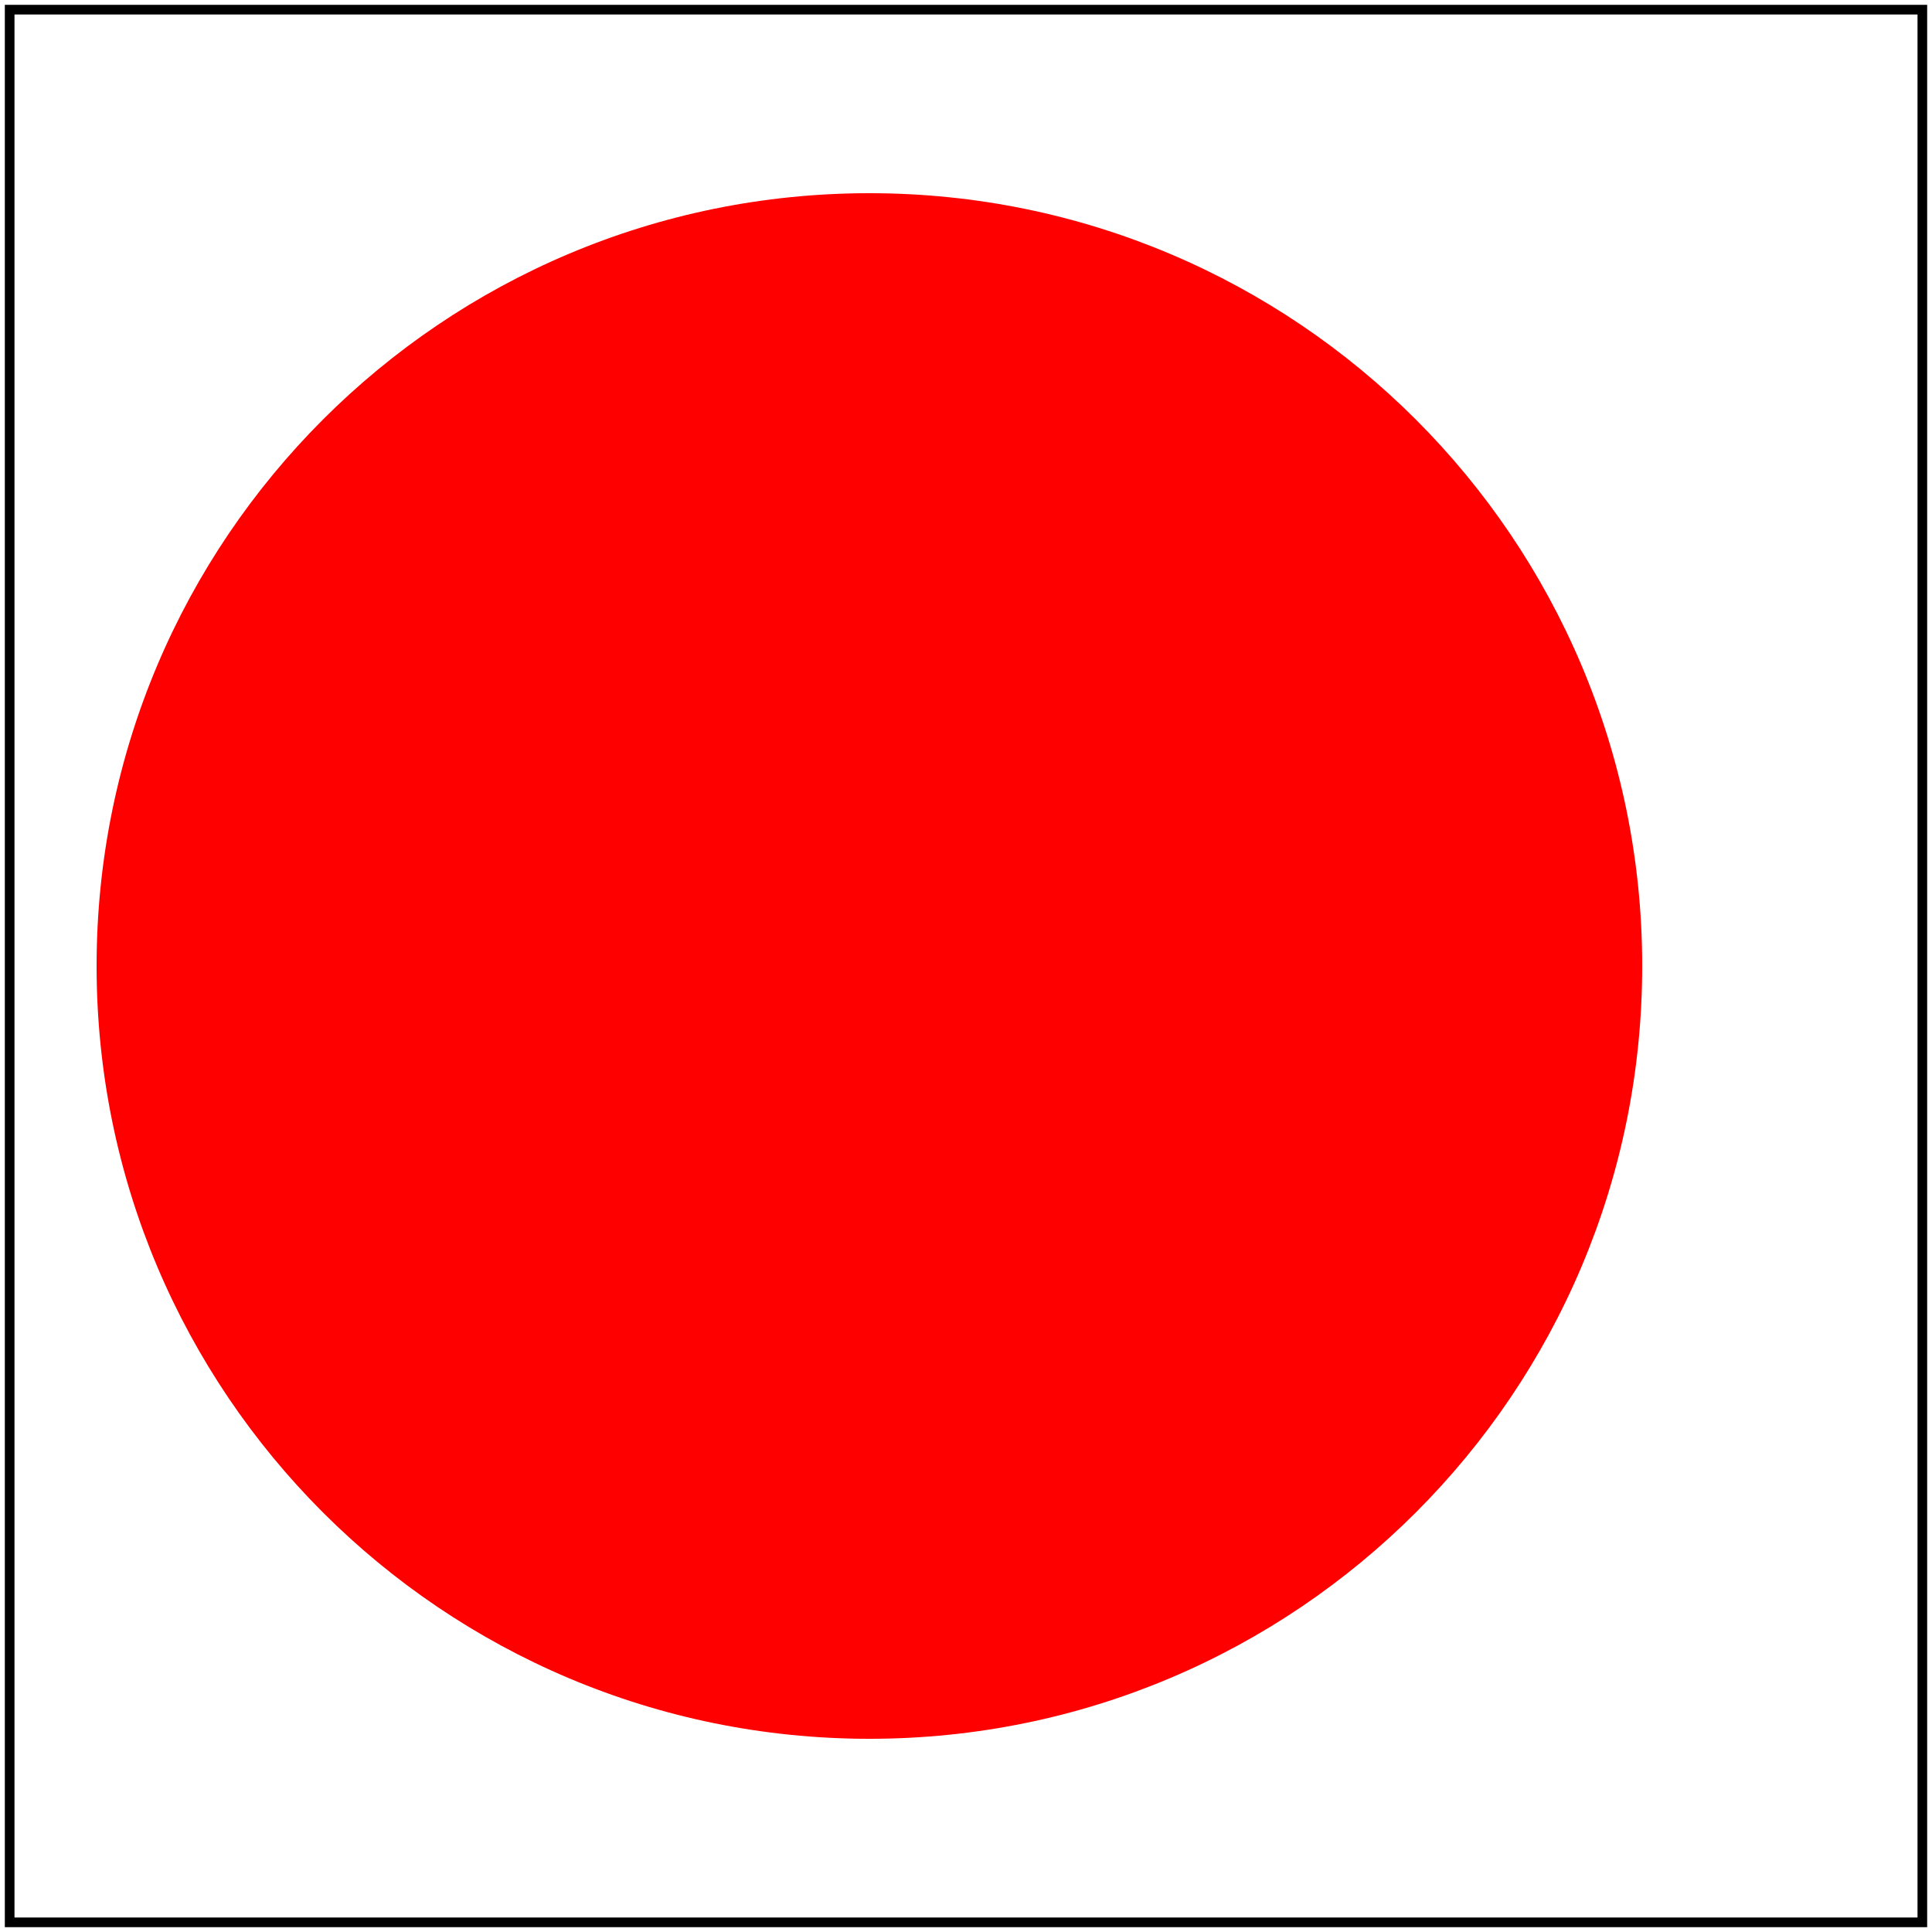
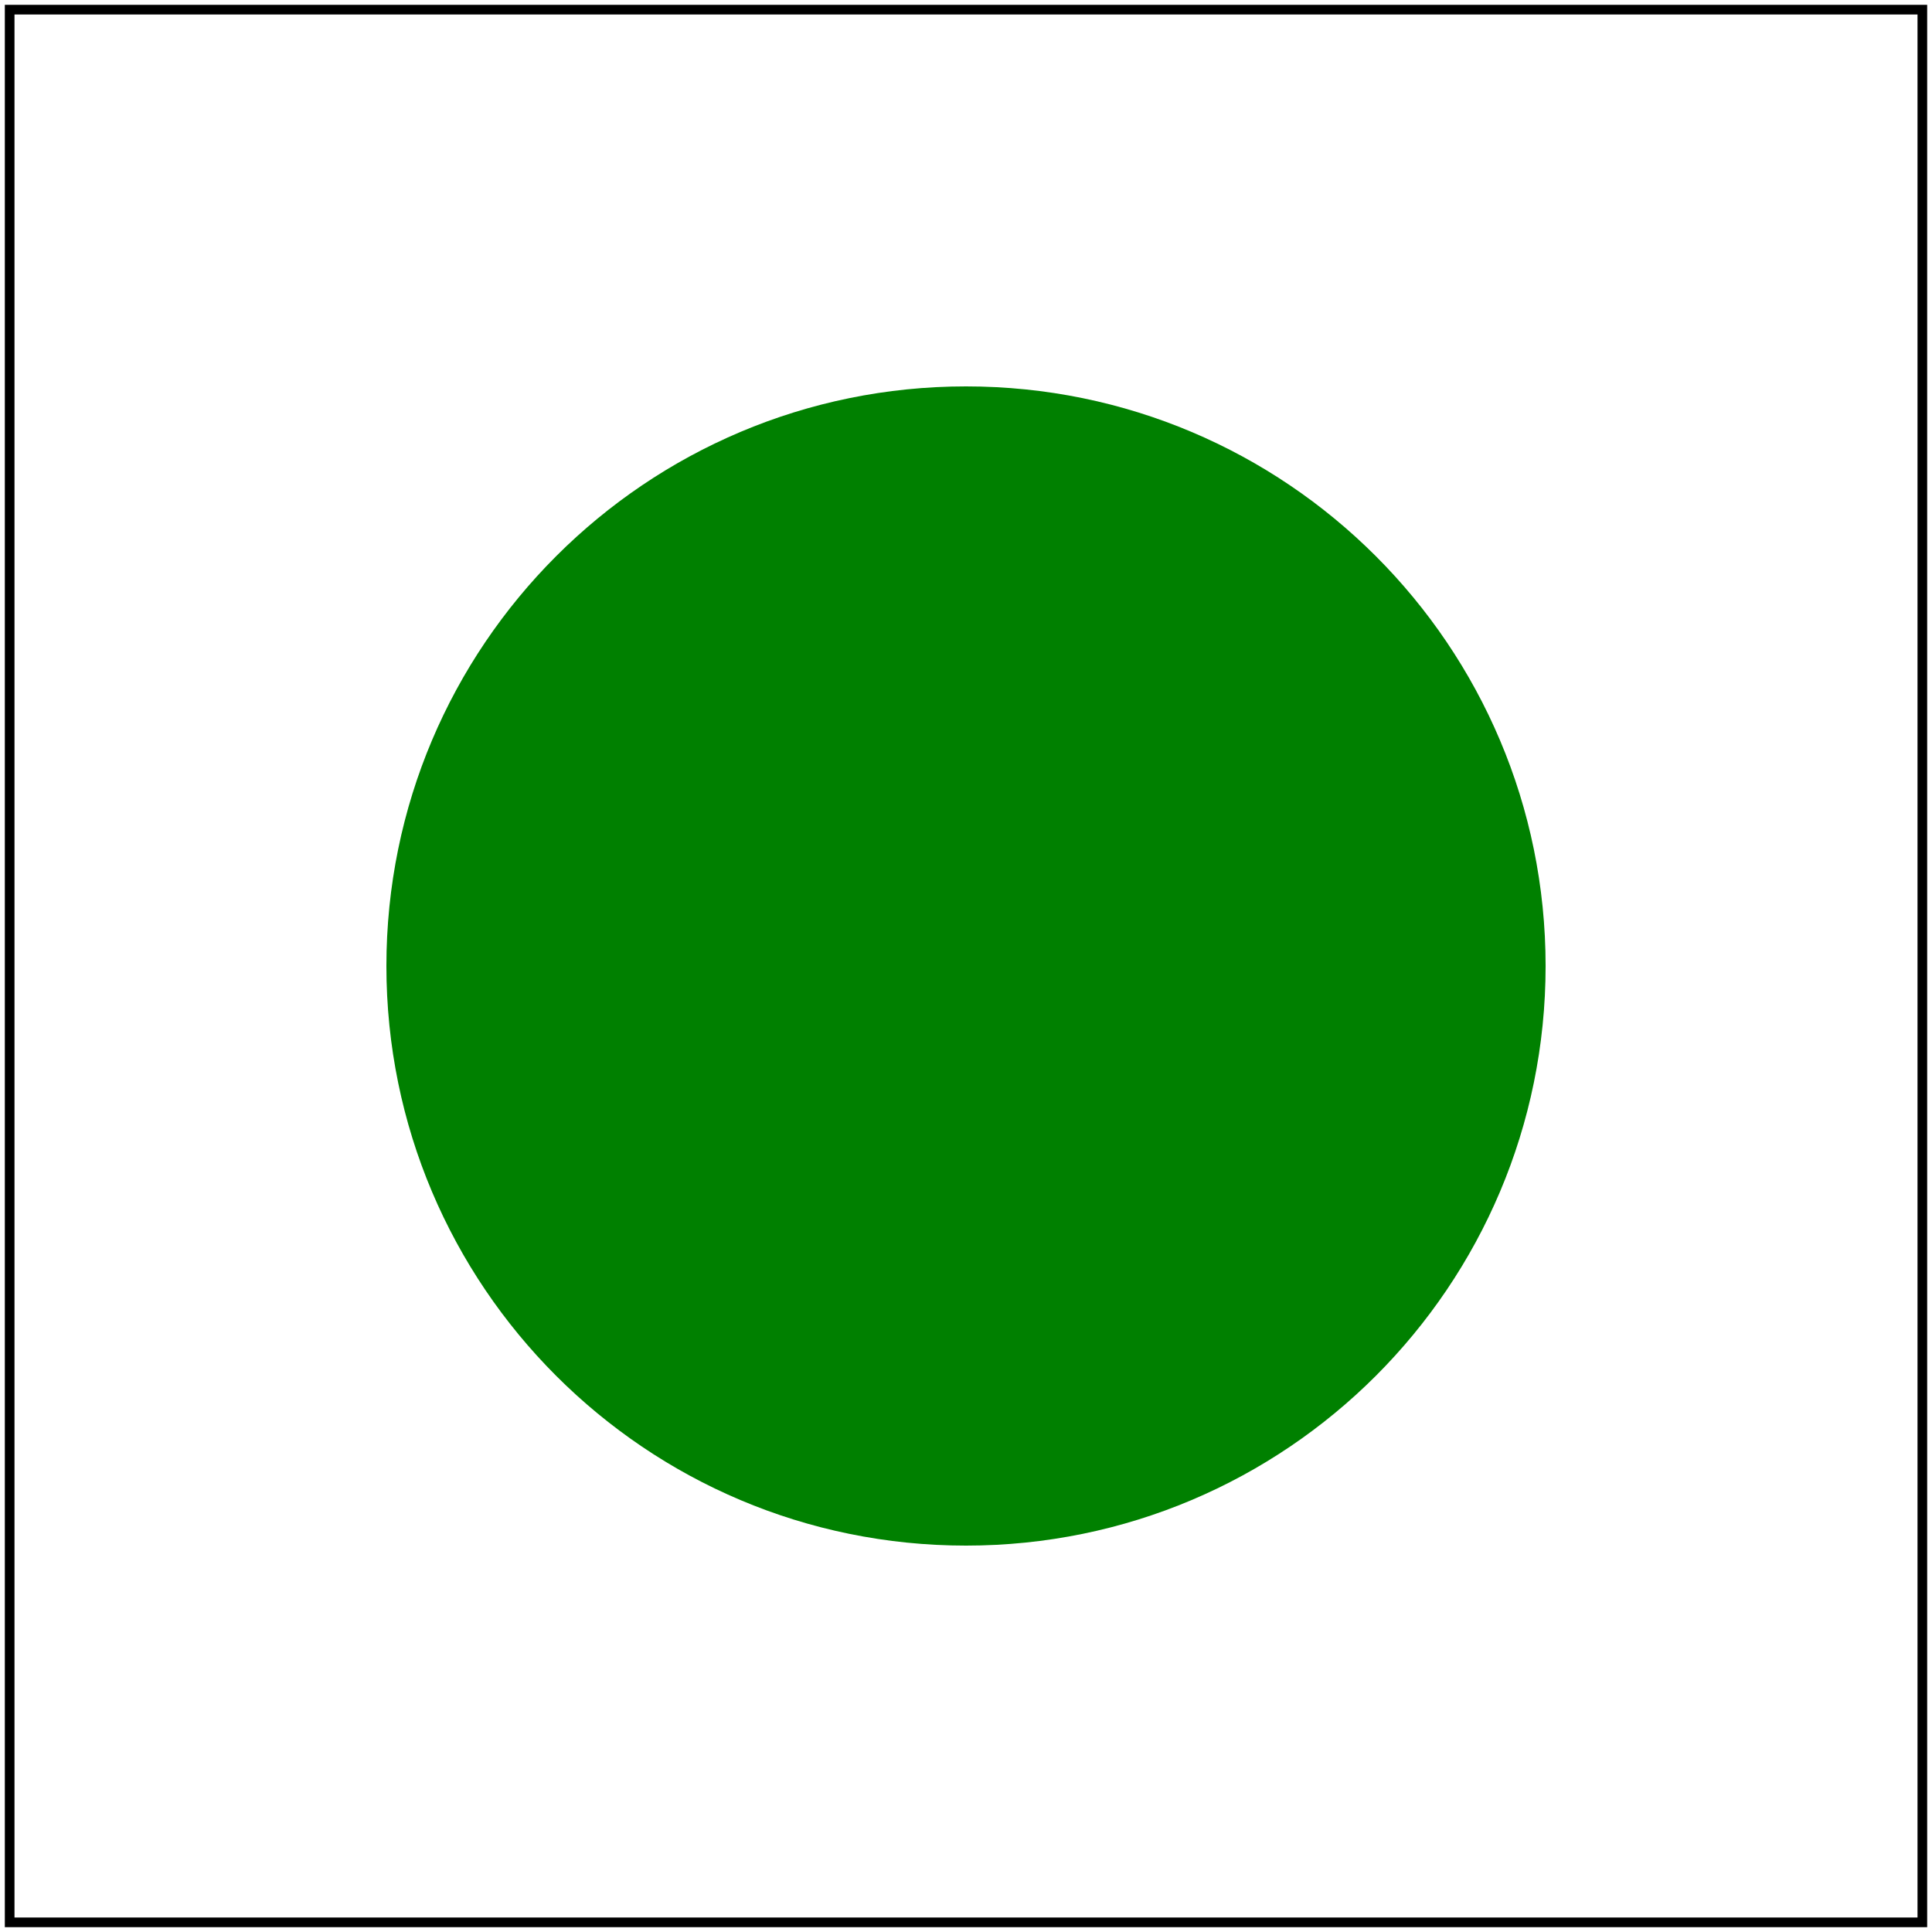
<svg xmlns="http://www.w3.org/2000/svg" id="svg1" viewBox="0 0 200 200">
-   <ellipse id="ellipse1" cx="90" cy="100" rx="80" fill="red" />
+   <ellipse id="ellipse1" cx="100" cy="100" rx="60" fill="green" />
  <rect id="frame" x="1" y="1" width="198" height="198" fill="none" stroke="black" />
</svg>
